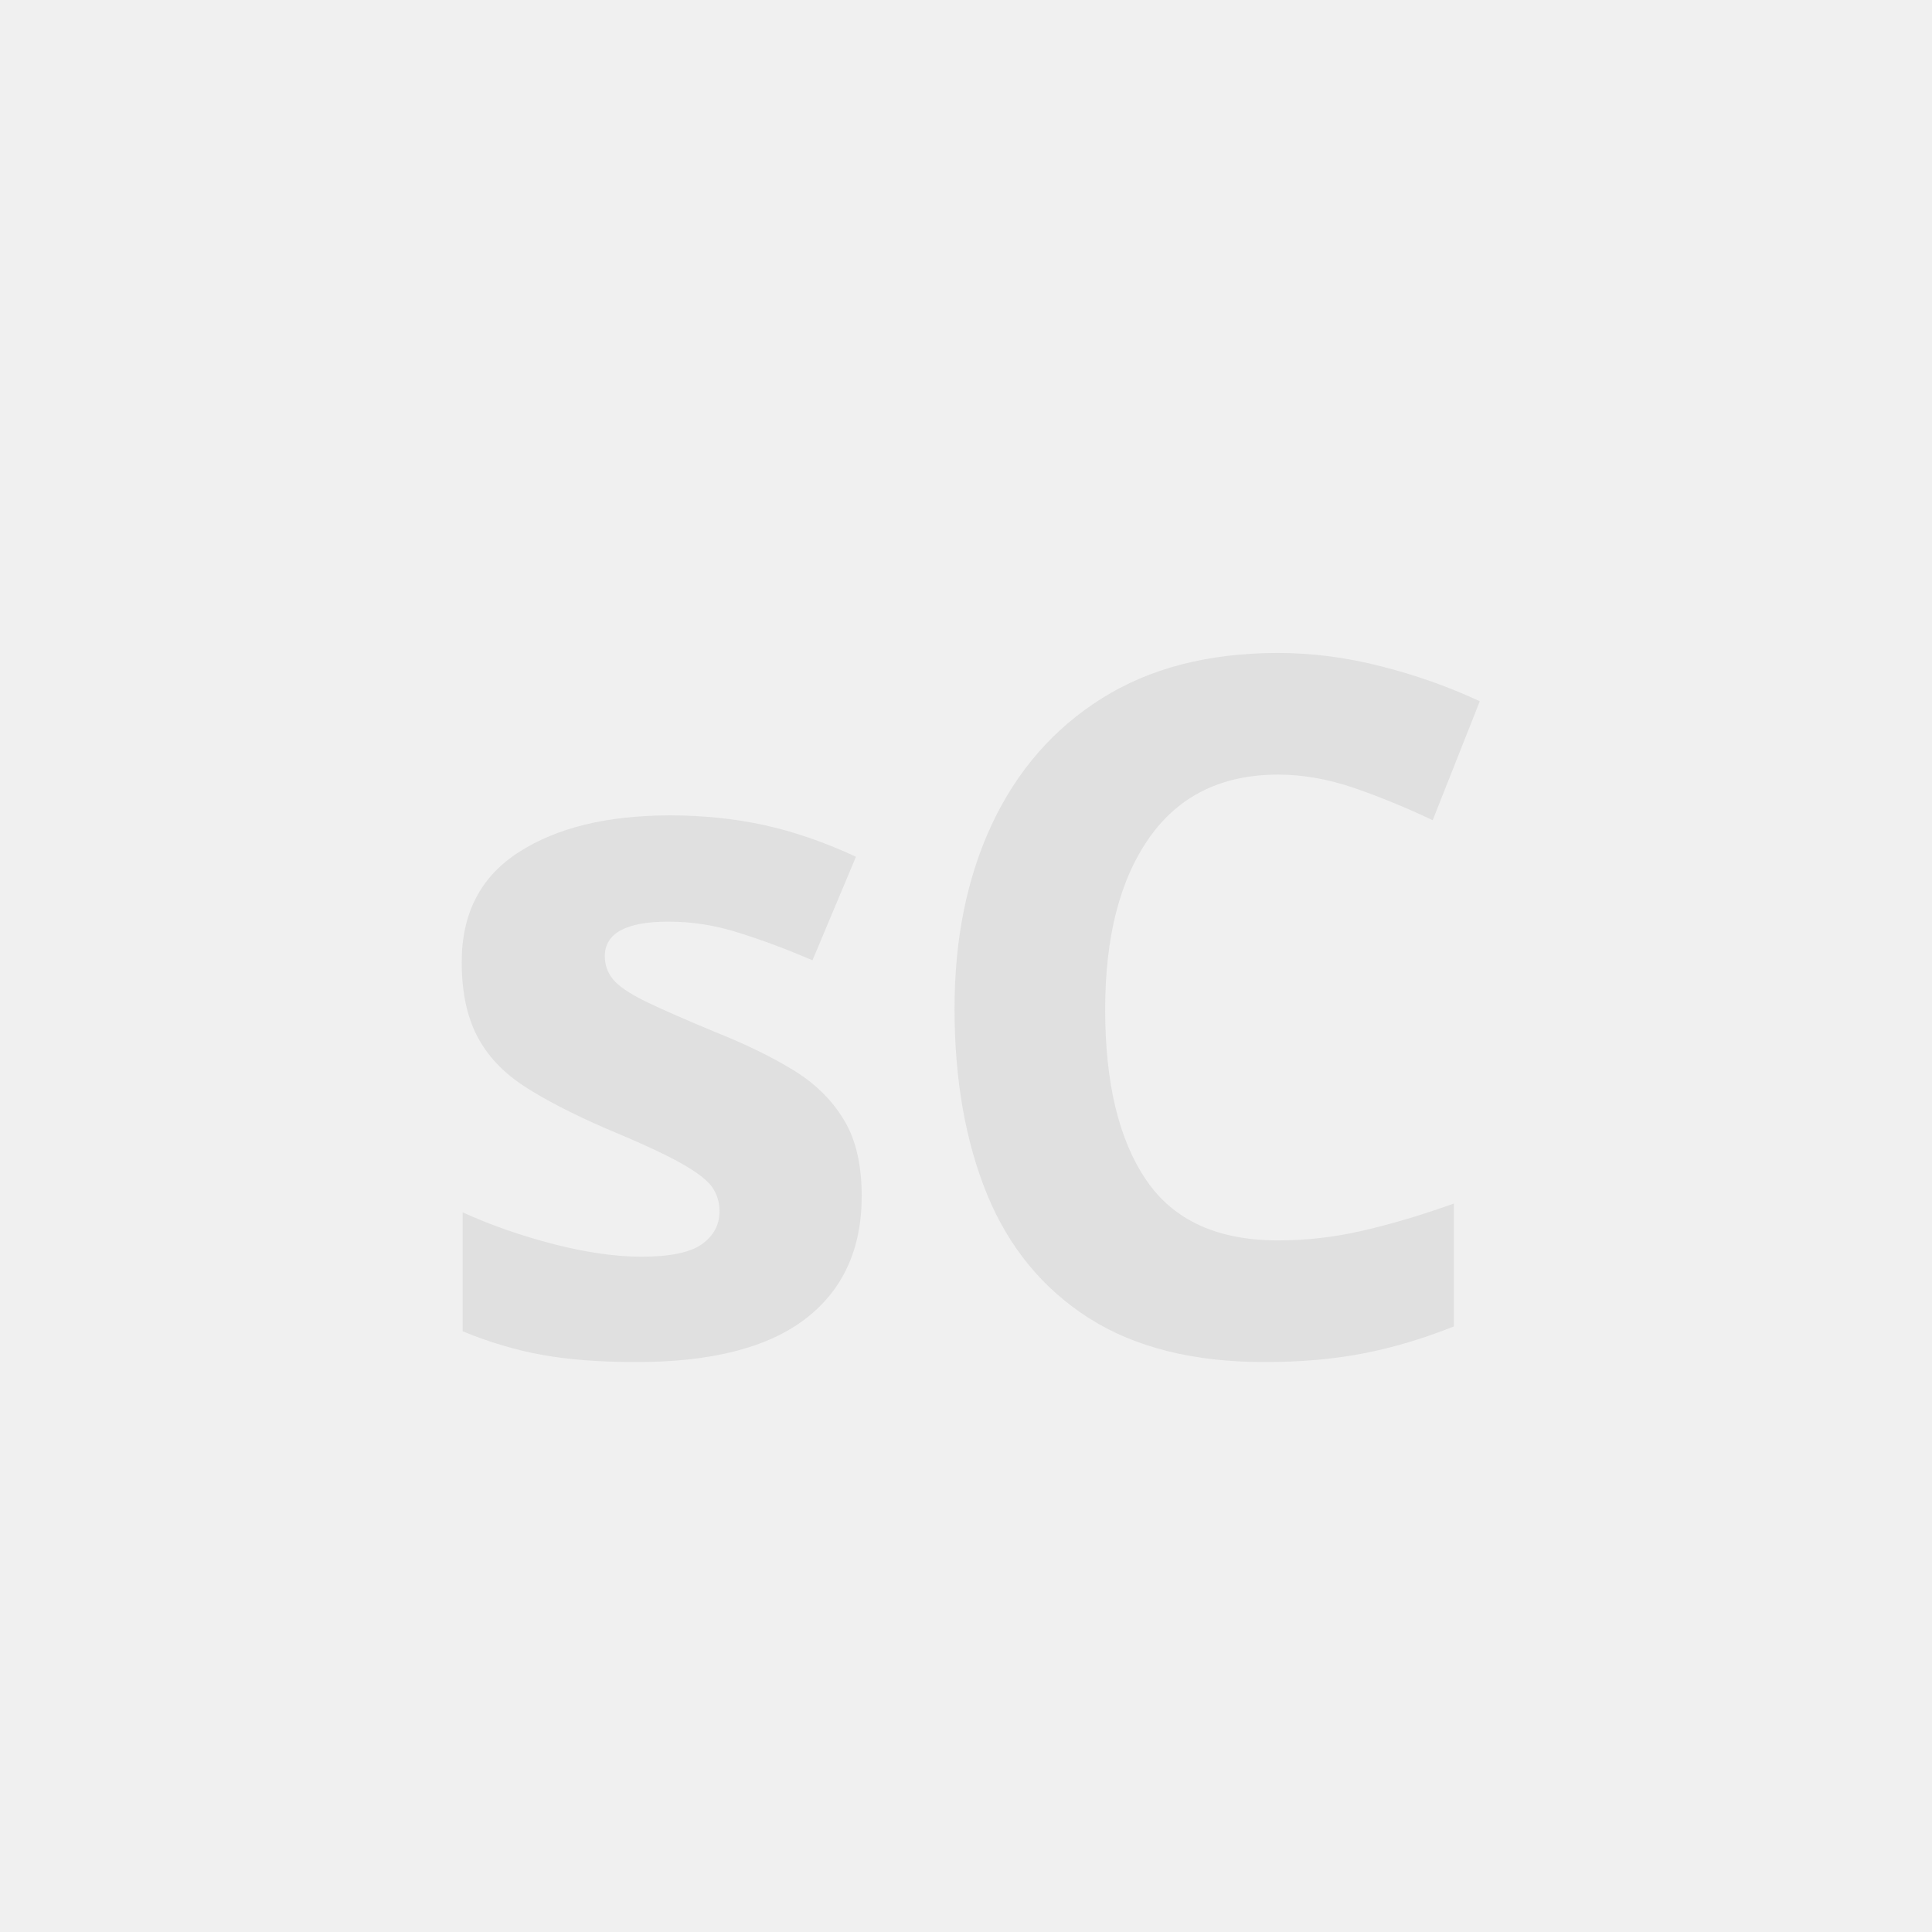
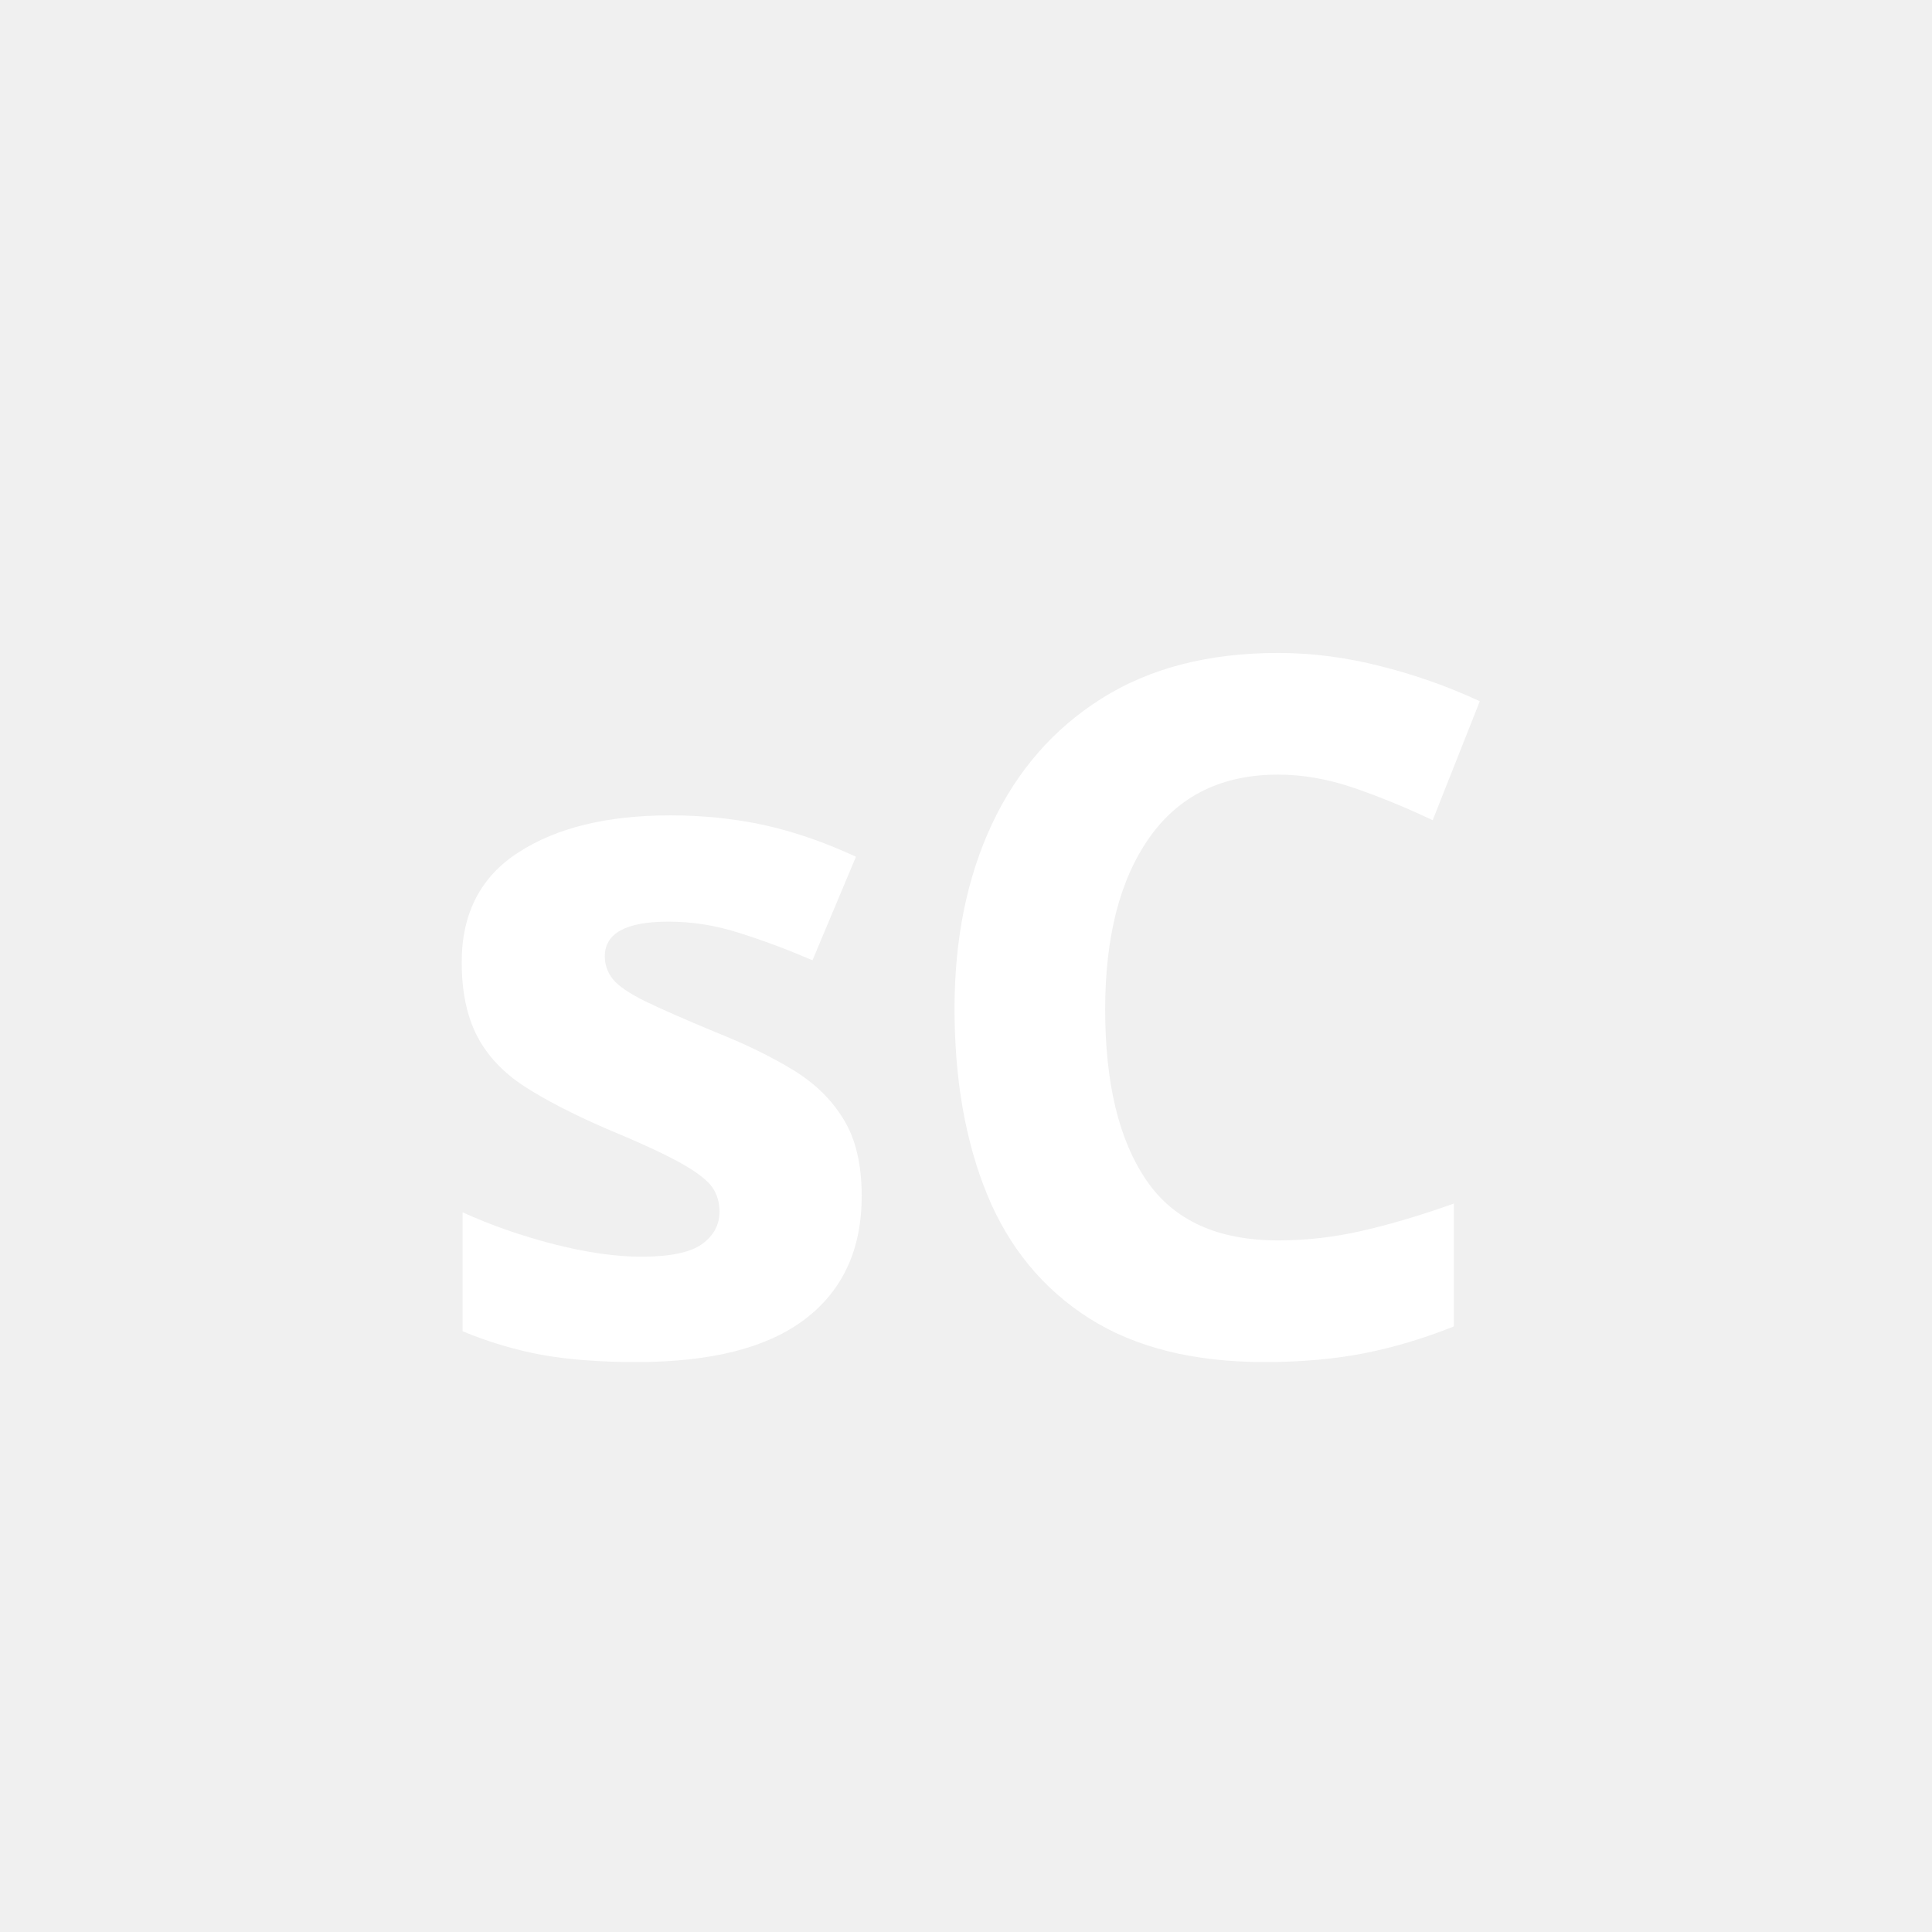
<svg xmlns="http://www.w3.org/2000/svg" viewBox="0 0 100 100">
-   <text x="50" y="70" font-family="system-ui, sans-serif" font-size="50" font-weight="bold" text-anchor="middle" fill="#e0e0e0">sC</text>
+   <text x="50" y="70" font-family="system-ui, sans-serif" font-size="50" font-weight="bold" text-anchor="middle" fill="#ffffff">sC</text>
</svg>
